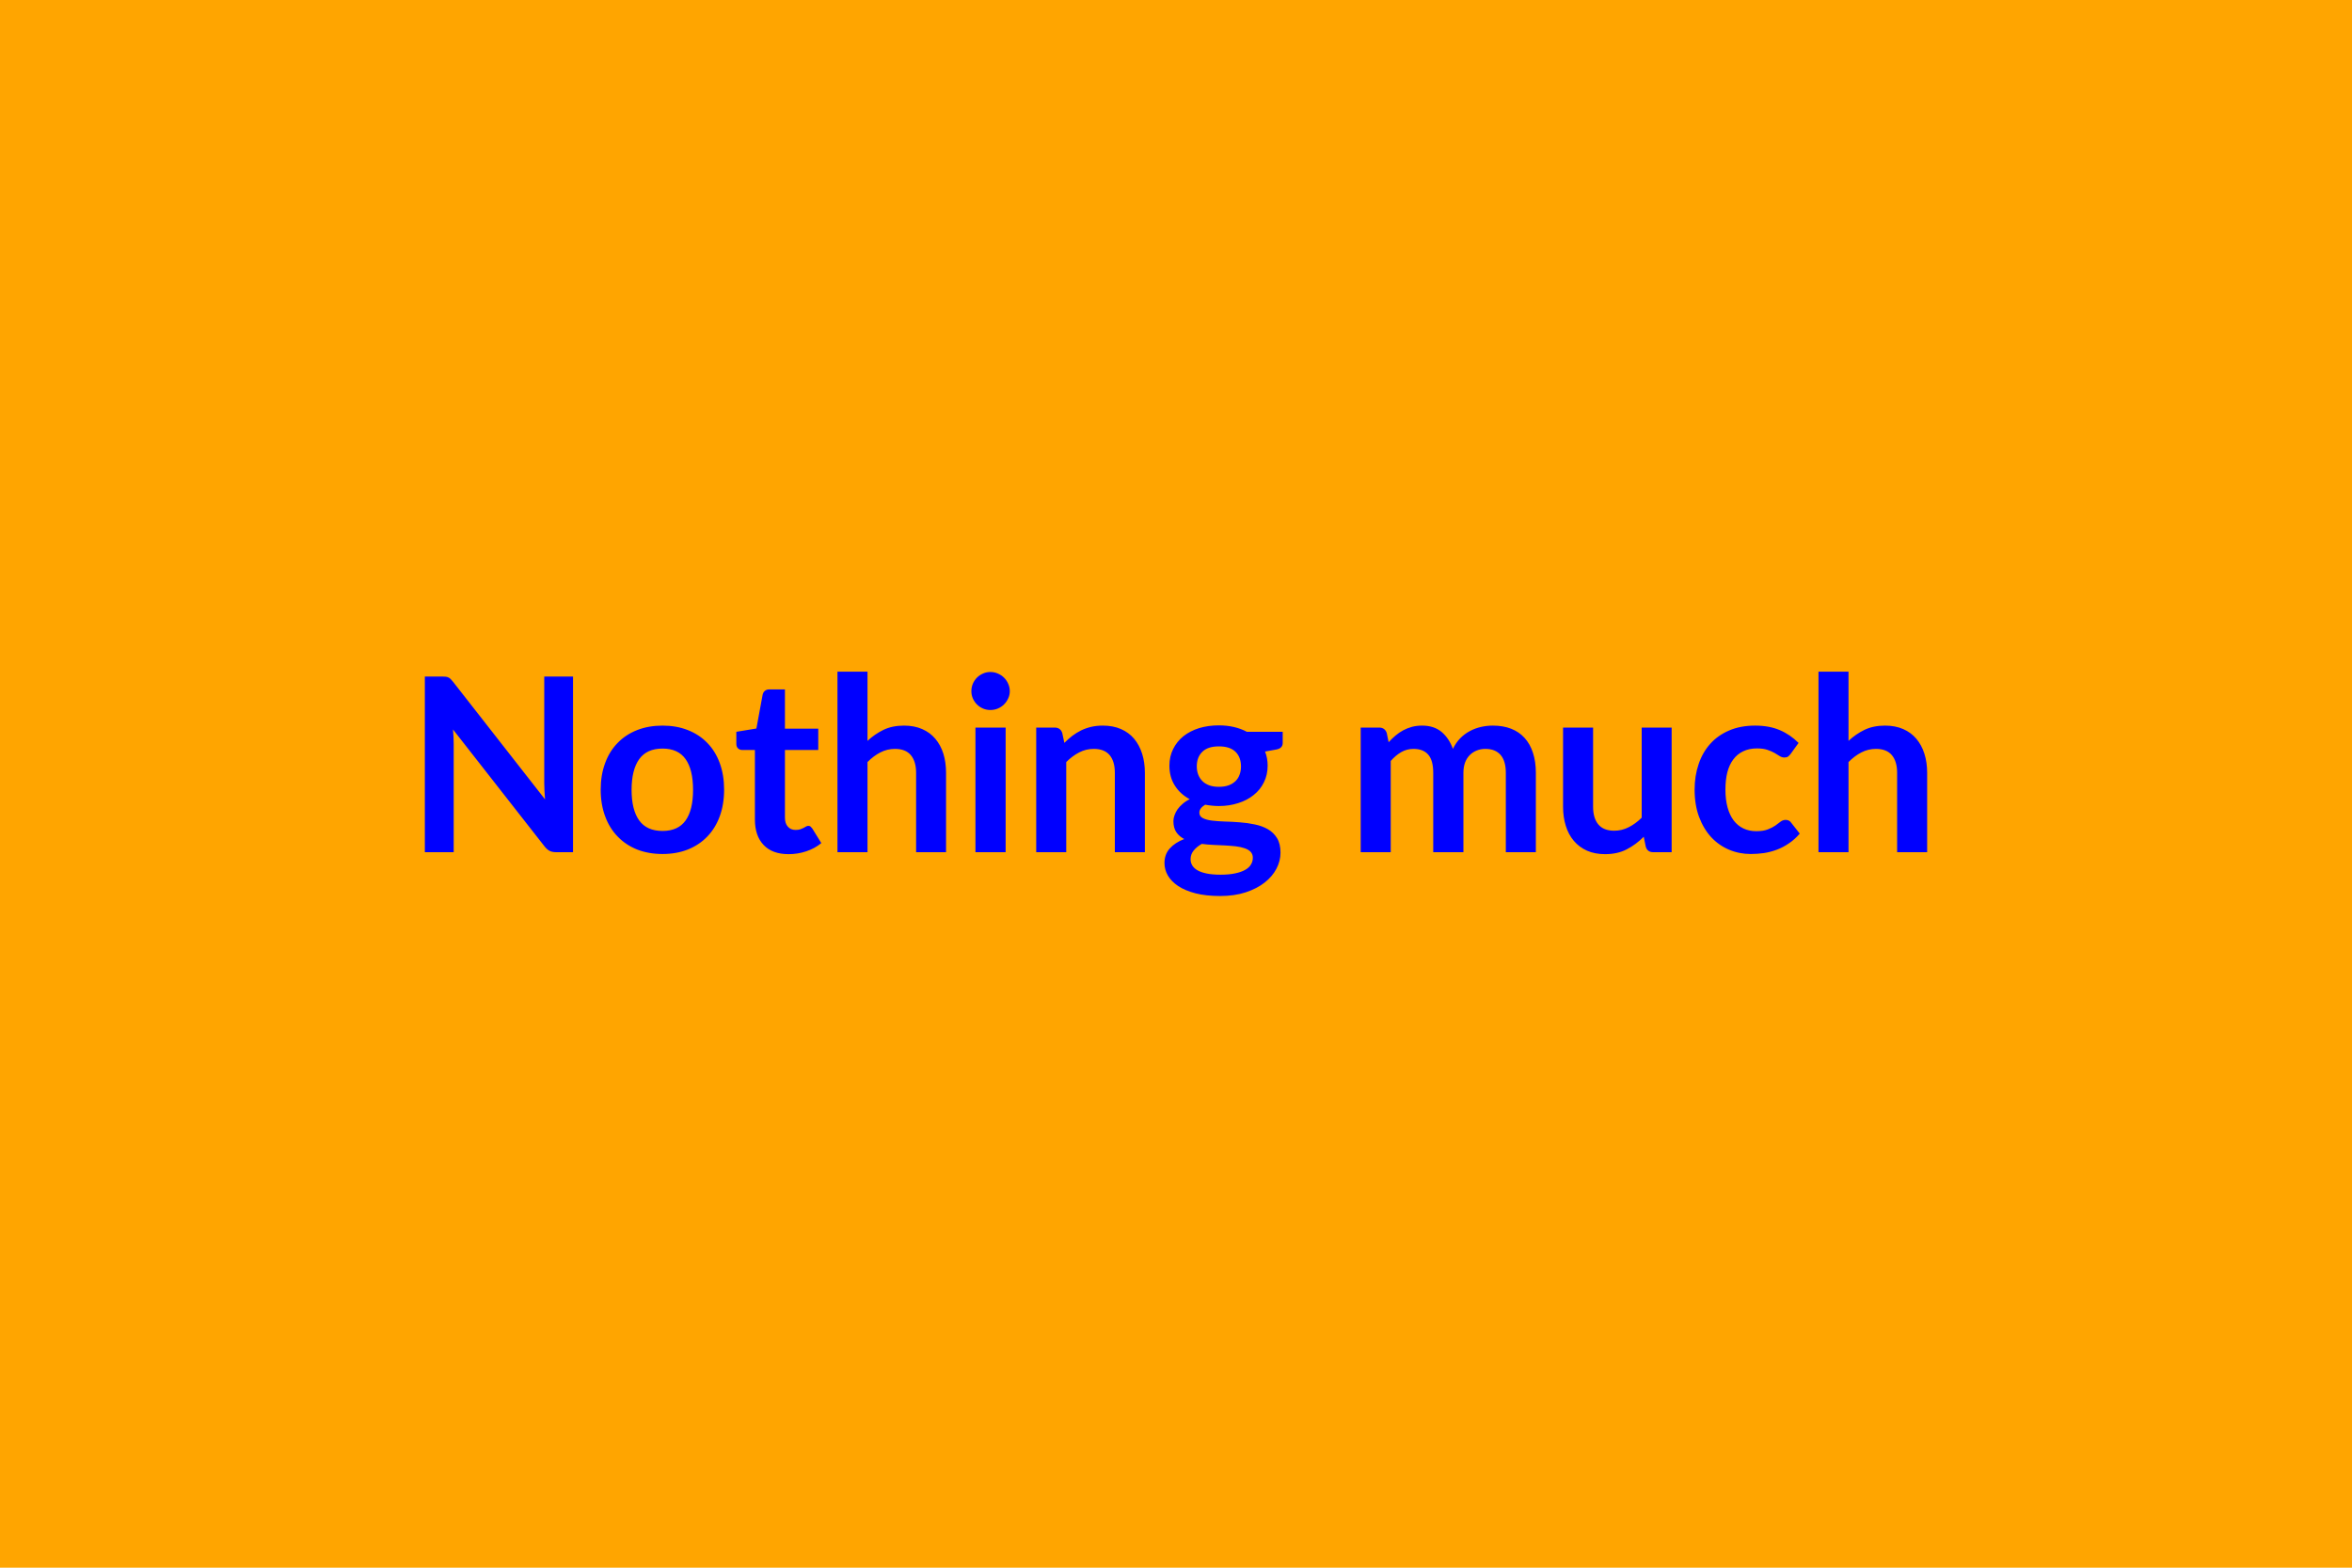
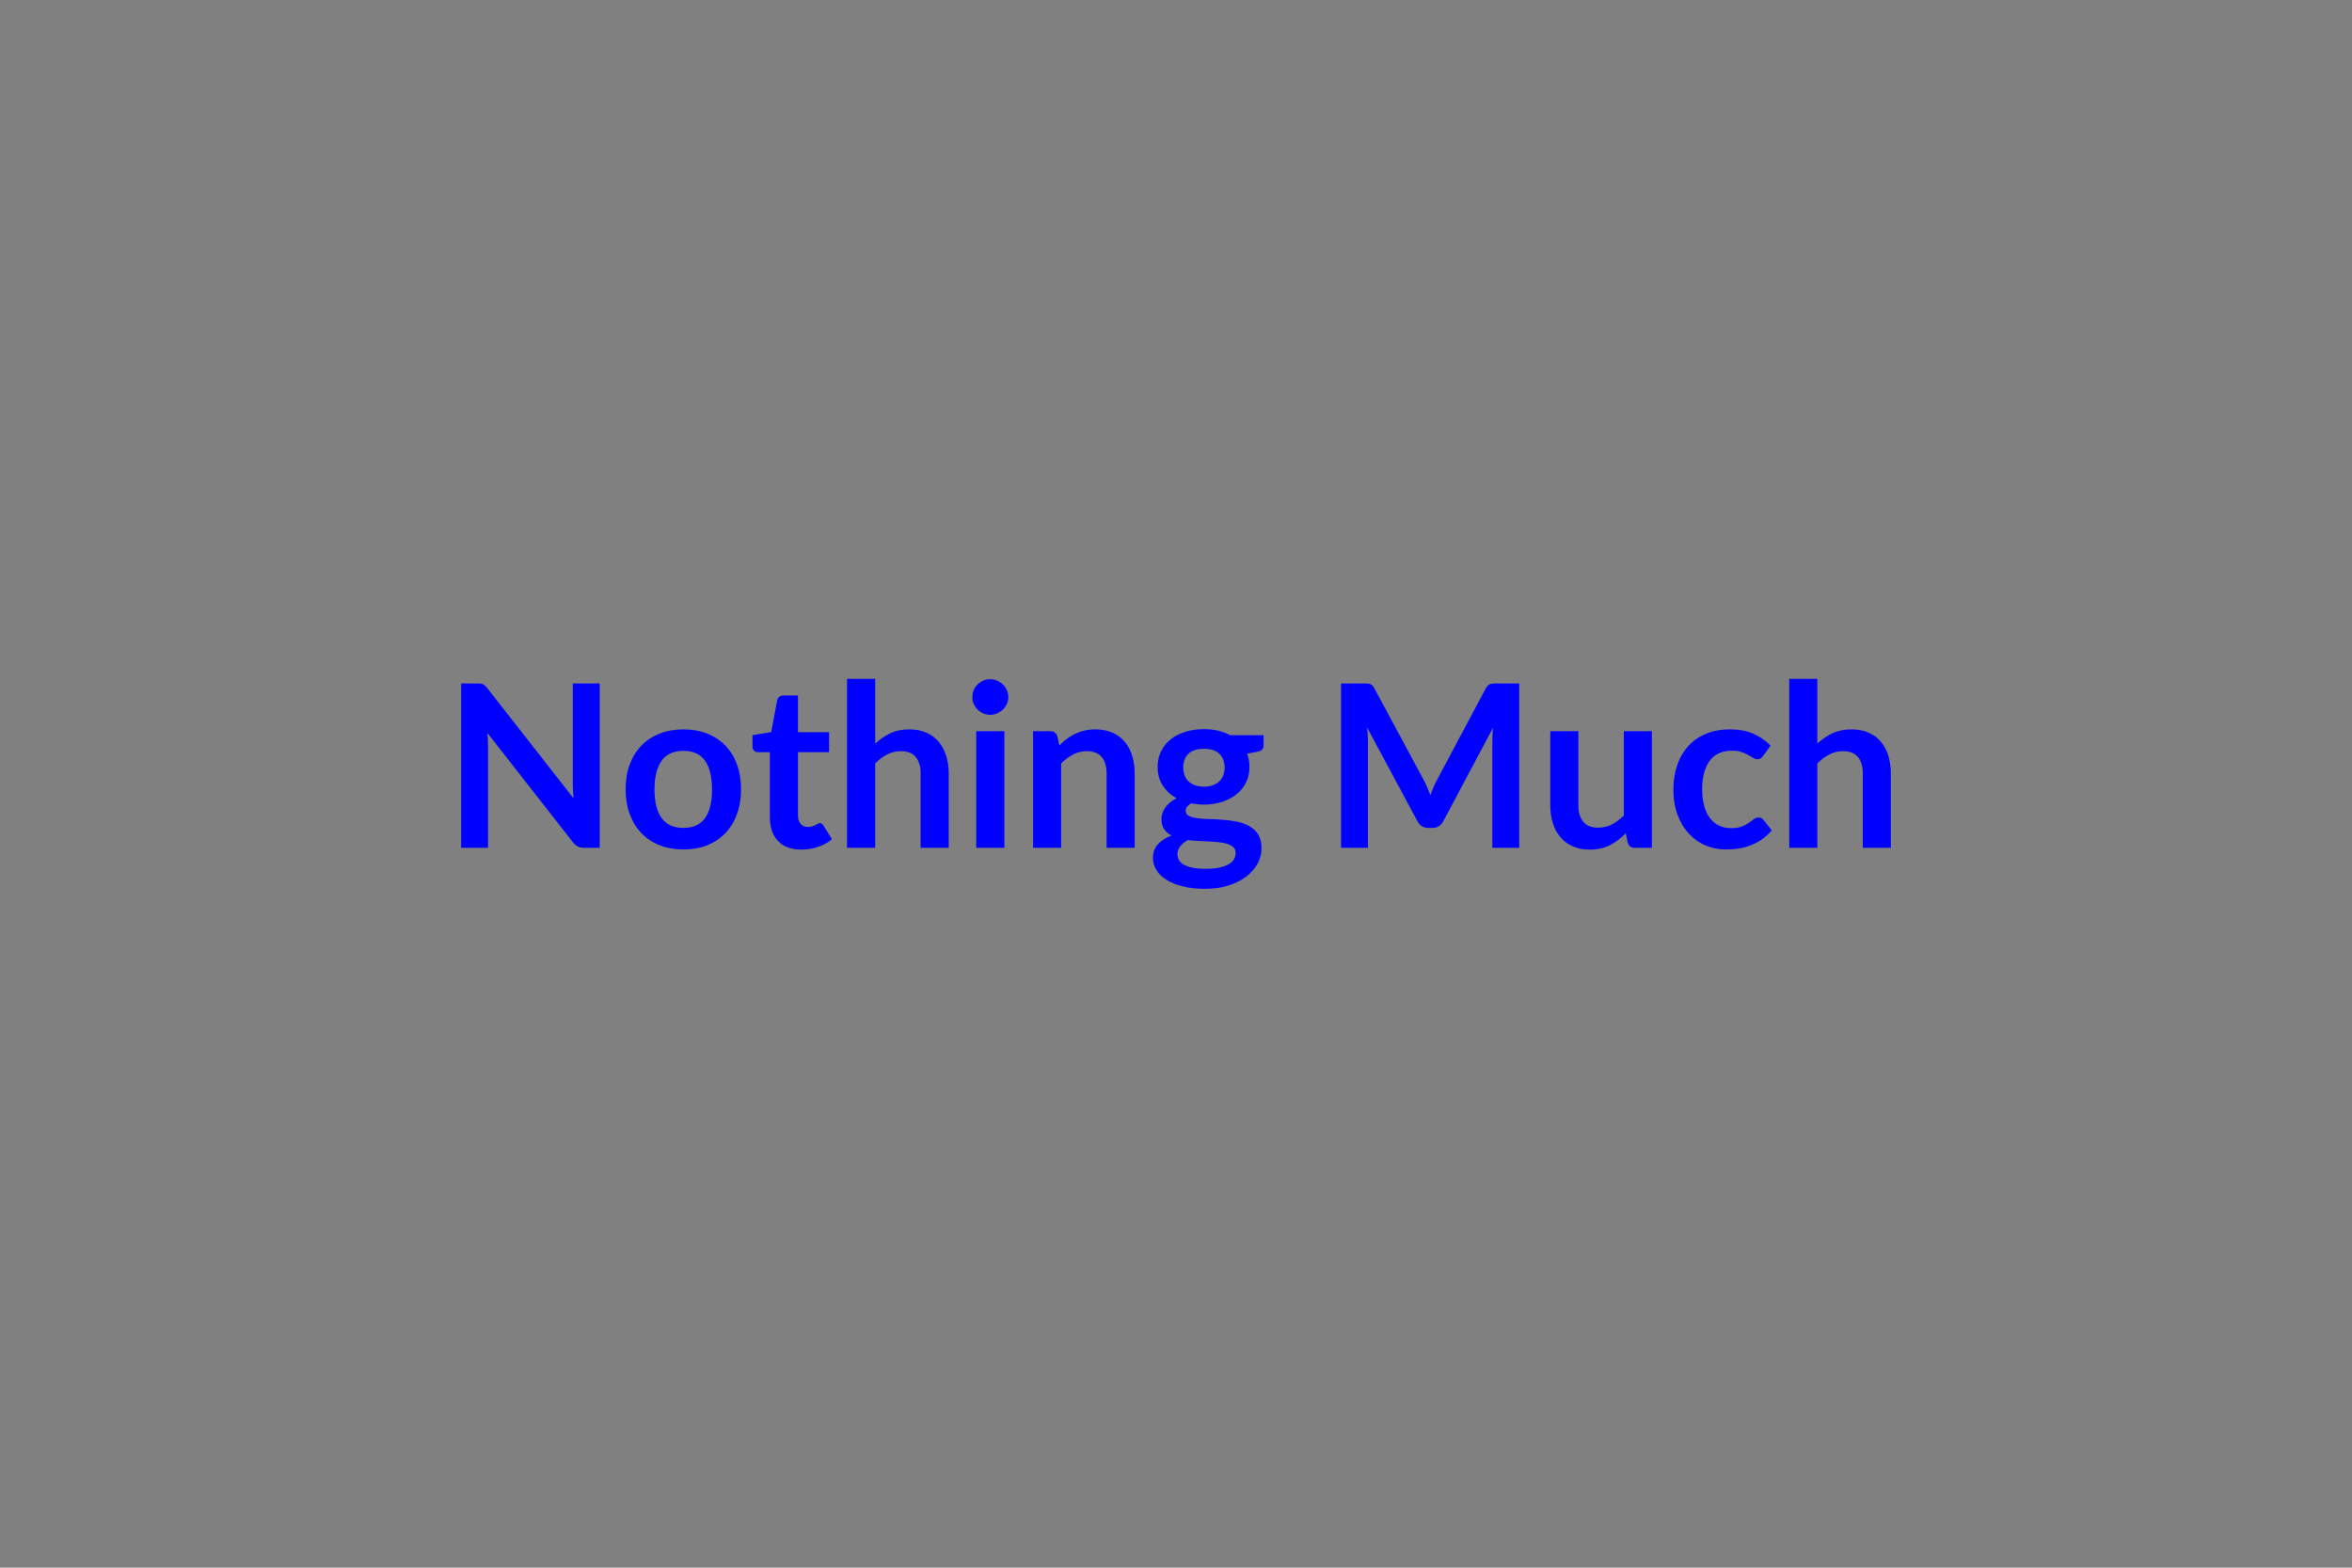
<svg xmlns="http://www.w3.org/2000/svg" width="300" height="200" viewBox="0 0 300 200">
-   <rect width="100%" height="100%" fill="#FFA500" />
-   <path d="M69.42 86.31L73.09 86.31L73.09 108.72L70.95 108.72Q70.45 108.72 70.12 108.56Q69.79 108.39 69.48 108.01L69.48 108.01L57.78 93.06Q57.87 94.09 57.87 94.95L57.87 94.95L57.87 108.72L54.19 108.72L54.19 86.31L56.38 86.31Q56.64 86.31 56.84 86.33Q57.03 86.35 57.18 86.42Q57.33 86.49 57.47 86.62Q57.60 86.76 57.78 86.97L57.78 86.97L69.52 101.98Q69.48 101.43 69.45 100.91Q69.42 100.38 69.42 99.93L69.42 99.93L69.42 86.31ZM84.51 92.57L84.51 92.57Q86.28 92.57 87.73 93.14Q89.18 93.71 90.21 94.77Q91.24 95.82 91.80 97.34Q92.36 98.86 92.36 100.74L92.36 100.74Q92.36 102.63 91.80 104.15Q91.24 105.67 90.21 106.73Q89.18 107.80 87.73 108.38Q86.28 108.95 84.51 108.95L84.51 108.95Q82.73 108.95 81.27 108.38Q79.82 107.80 78.79 106.73Q77.75 105.67 77.19 104.15Q76.62 102.63 76.62 100.74L76.62 100.74Q76.62 98.86 77.19 97.34Q77.75 95.82 78.79 94.77Q79.82 93.71 81.27 93.14Q82.73 92.57 84.51 92.57ZM84.51 106.01L84.51 106.01Q86.50 106.01 87.45 104.67Q88.40 103.34 88.40 100.77L88.40 100.77Q88.40 98.19 87.45 96.85Q86.50 95.50 84.51 95.50L84.51 95.50Q82.50 95.50 81.53 96.85Q80.56 98.21 80.56 100.77L80.56 100.77Q80.56 103.32 81.53 104.67Q82.50 106.01 84.51 106.01ZM100.59 108.97L100.59 108.97Q98.51 108.97 97.40 107.80Q96.29 106.63 96.29 104.56L96.29 104.56L96.29 95.68L94.67 95.68Q94.36 95.68 94.14 95.48Q93.92 95.28 93.92 94.88L93.92 94.88L93.92 93.36L96.48 92.94L97.28 88.60Q97.36 88.29 97.58 88.12Q97.80 87.95 98.14 87.95L98.14 87.95L100.12 87.95L100.12 92.96L104.37 92.96L104.37 95.68L100.12 95.68L100.12 104.30Q100.12 105.05 100.49 105.46Q100.85 105.88 101.48 105.88L101.48 105.88Q101.84 105.88 102.08 105.80Q102.32 105.71 102.50 105.62Q102.68 105.53 102.82 105.44Q102.96 105.36 103.10 105.36L103.10 105.36Q103.27 105.36 103.38 105.44Q103.48 105.53 103.61 105.70L103.61 105.70L104.76 107.56Q103.92 108.25 102.83 108.61Q101.75 108.97 100.59 108.97ZM110.65 85.69L110.65 94.52Q111.58 93.65 112.69 93.11Q113.81 92.57 115.31 92.57L115.31 92.57Q116.61 92.57 117.62 93.01Q118.63 93.45 119.30 94.25Q119.98 95.05 120.33 96.16Q120.67 97.26 120.67 98.60L120.67 98.60L120.67 108.72L116.85 108.72L116.85 98.60Q116.85 97.14 116.18 96.34Q115.51 95.54 114.15 95.54L114.15 95.54Q113.16 95.54 112.29 95.99Q111.42 96.44 110.65 97.22L110.65 97.22L110.65 108.72L106.82 108.72L106.82 85.69L110.65 85.69ZM124.42 92.82L128.27 92.82L128.27 108.72L124.42 108.72L124.42 92.82ZM128.80 88.18L128.80 88.18Q128.80 88.68 128.59 89.11Q128.39 89.55 128.06 89.87Q127.73 90.20 127.28 90.39Q126.83 90.58 126.32 90.58L126.32 90.58Q125.82 90.58 125.38 90.39Q124.94 90.20 124.61 89.87Q124.29 89.55 124.09 89.11Q123.90 88.68 123.90 88.18L123.90 88.18Q123.90 87.67 124.09 87.22Q124.29 86.77 124.61 86.45Q124.94 86.12 125.38 85.93Q125.82 85.73 126.32 85.73L126.32 85.73Q126.83 85.73 127.28 85.93Q127.73 86.12 128.06 86.45Q128.39 86.77 128.59 87.22Q128.80 87.67 128.80 88.18ZM135.49 93.51L135.76 94.77Q136.24 94.29 136.77 93.88Q137.31 93.47 137.90 93.18Q138.50 92.89 139.18 92.73Q139.86 92.57 140.67 92.57L140.67 92.57Q141.97 92.57 142.98 93.01Q143.99 93.45 144.66 94.25Q145.33 95.05 145.68 96.16Q146.03 97.26 146.03 98.60L146.03 98.60L146.03 108.72L142.20 108.72L142.20 98.60Q142.20 97.14 141.54 96.34Q140.87 95.54 139.51 95.54L139.51 95.54Q138.51 95.54 137.65 95.99Q136.78 96.44 136.00 97.22L136.00 97.22L136.00 108.72L132.17 108.72L132.17 92.82L134.52 92.82Q135.26 92.82 135.49 93.51L135.49 93.51ZM155.47 100.38L155.47 100.38Q156.18 100.38 156.71 100.19Q157.24 99.99 157.59 99.65Q157.94 99.31 158.11 98.83Q158.29 98.35 158.29 97.78L158.29 97.78Q158.29 96.60 157.59 95.91Q156.88 95.22 155.47 95.22L155.47 95.22Q154.06 95.22 153.36 95.91Q152.65 96.60 152.65 97.78L152.65 97.78Q152.65 98.33 152.83 98.81Q153.01 99.29 153.36 99.64Q153.70 99.99 154.24 100.19Q154.77 100.38 155.47 100.38ZM159.80 109.43L159.80 109.43Q159.80 108.97 159.52 108.67Q159.24 108.38 158.76 108.22Q158.28 108.05 157.63 107.97Q156.99 107.90 156.27 107.86Q155.55 107.82 154.78 107.79Q154.01 107.76 153.29 107.66L153.29 107.66Q152.65 108.02 152.26 108.50Q151.86 108.98 151.86 109.62L151.86 109.62Q151.86 110.04 152.07 110.40Q152.28 110.76 152.74 111.03Q153.19 111.29 153.92 111.44Q154.65 111.59 155.70 111.59L155.70 111.59Q156.77 111.59 157.55 111.42Q158.32 111.26 158.83 110.97Q159.33 110.69 159.56 110.29Q159.80 109.90 159.80 109.43ZM159.04 93.36L163.61 93.36L163.61 94.78Q163.61 95.47 162.79 95.62L162.79 95.62L161.36 95.88Q161.69 96.71 161.69 97.68L161.69 97.68Q161.69 98.86 161.21 99.81Q160.74 100.77 159.90 101.43Q159.07 102.10 157.93 102.46Q156.79 102.83 155.47 102.83L155.47 102.83Q155.01 102.83 154.57 102.78Q154.14 102.74 153.72 102.66L153.72 102.66Q152.98 103.11 152.98 103.67L152.98 103.67Q152.98 104.15 153.42 104.37Q153.86 104.60 154.59 104.69Q155.32 104.78 156.25 104.81Q157.18 104.83 158.15 104.91Q159.13 104.98 160.06 105.18Q160.99 105.37 161.72 105.79Q162.45 106.21 162.89 106.93Q163.33 107.65 163.33 108.78L163.33 108.78Q163.33 109.83 162.81 110.83Q162.29 111.82 161.31 112.59Q160.32 113.37 158.89 113.84Q157.46 114.31 155.63 114.31L155.63 114.31Q153.83 114.31 152.50 113.97Q151.16 113.62 150.28 113.04Q149.40 112.45 148.96 111.69Q148.53 110.94 148.53 110.11L148.53 110.11Q148.53 109.00 149.20 108.25Q149.88 107.49 151.05 107.04L151.05 107.04Q150.42 106.72 150.05 106.18Q149.67 105.63 149.67 104.75L149.67 104.75Q149.67 104.39 149.81 104.01Q149.94 103.63 150.19 103.26Q150.45 102.89 150.84 102.56Q151.22 102.22 151.75 101.96L151.75 101.96Q150.54 101.31 149.85 100.22Q149.16 99.14 149.16 97.68L149.16 97.68Q149.16 96.50 149.64 95.55Q150.11 94.60 150.95 93.92Q151.80 93.25 152.95 92.89Q154.11 92.54 155.47 92.54L155.47 92.54Q156.49 92.54 157.39 92.75Q158.29 92.96 159.04 93.36L159.04 93.36ZM177.39 108.72L173.56 108.72L173.56 92.82L175.90 92.82Q176.64 92.82 176.88 93.51L176.88 93.51L177.12 94.69Q177.54 94.23 178.00 93.84Q178.46 93.45 178.98 93.17Q179.50 92.89 180.09 92.73Q180.69 92.57 181.40 92.57L181.40 92.57Q182.91 92.57 183.88 93.38Q184.84 94.20 185.32 95.54L185.32 95.54Q185.70 94.75 186.25 94.19Q186.81 93.62 187.48 93.27Q188.15 92.91 188.90 92.74Q189.65 92.57 190.41 92.57L190.41 92.57Q191.73 92.57 192.75 92.97Q193.77 93.37 194.47 94.15Q195.17 94.92 195.53 96.04Q195.90 97.16 195.90 98.60L195.90 98.60L195.90 108.72L192.07 108.72L192.07 98.60Q192.07 97.08 191.40 96.31Q190.73 95.54 189.45 95.54L189.45 95.54Q188.86 95.54 188.35 95.75Q187.85 95.95 187.47 96.33Q187.09 96.71 186.87 97.28Q186.66 97.85 186.66 98.60L186.66 98.60L186.66 108.72L182.81 108.72L182.81 98.60Q182.81 97.00 182.17 96.27Q181.53 95.54 180.29 95.54L180.29 95.54Q179.45 95.54 178.73 95.95Q178.01 96.37 177.39 97.08L177.39 97.08L177.39 108.72ZM209.40 92.82L213.22 92.82L213.22 108.72L210.88 108.72Q210.12 108.72 209.92 108.02L209.92 108.02L209.66 106.75Q208.68 107.74 207.50 108.35Q206.33 108.97 204.73 108.97L204.73 108.97Q203.43 108.97 202.43 108.53Q201.43 108.08 200.75 107.28Q200.06 106.47 199.72 105.36Q199.37 104.25 199.37 102.92L199.37 102.92L199.37 92.82L203.20 92.82L203.20 102.92Q203.20 104.38 203.87 105.18Q204.54 105.98 205.89 105.98L205.89 105.98Q206.88 105.98 207.75 105.53Q208.62 105.09 209.40 104.32L209.40 104.32L209.40 92.82ZM229.41 94.78L228.40 96.18Q228.23 96.40 228.07 96.52Q227.90 96.64 227.59 96.64L227.59 96.64Q227.30 96.64 227.02 96.47Q226.74 96.29 226.35 96.06Q225.97 95.84 225.43 95.66Q224.90 95.48 224.11 95.48L224.11 95.48Q223.10 95.48 222.34 95.85Q221.58 96.21 221.08 96.89Q220.57 97.57 220.32 98.54Q220.08 99.51 220.08 100.74L220.08 100.74Q220.08 102.01 220.35 103.00Q220.62 103.99 221.13 104.67Q221.64 105.34 222.37 105.69Q223.10 106.04 224.01 106.04L224.01 106.04Q224.93 106.04 225.49 105.81Q226.06 105.59 226.45 105.32Q226.83 105.05 227.12 104.82Q227.41 104.60 227.76 104.60L227.76 104.60Q228.23 104.60 228.46 104.95L228.46 104.95L229.56 106.35Q228.93 107.09 228.18 107.59Q227.44 108.10 226.64 108.40Q225.84 108.70 225.00 108.83Q224.15 108.95 223.31 108.95L223.31 108.95Q221.84 108.95 220.54 108.40Q219.24 107.85 218.26 106.80Q217.29 105.74 216.72 104.22Q216.15 102.69 216.15 100.74L216.15 100.74Q216.15 98.98 216.66 97.49Q217.16 95.99 218.14 94.90Q219.11 93.81 220.56 93.19Q222.00 92.57 223.87 92.57L223.87 92.57Q225.66 92.57 227.00 93.14Q228.34 93.71 229.41 94.78L229.41 94.78ZM235.78 85.69L235.78 94.52Q236.71 93.65 237.82 93.11Q238.94 92.57 240.44 92.57L240.44 92.57Q241.74 92.57 242.75 93.01Q243.76 93.45 244.43 94.25Q245.11 95.05 245.46 96.16Q245.81 97.26 245.81 98.60L245.81 98.60L245.81 108.72L241.98 108.72L241.98 98.60Q241.98 97.14 241.31 96.34Q240.64 95.54 239.28 95.54L239.28 95.54Q238.29 95.54 237.42 95.99Q236.55 96.44 235.78 97.22L235.78 97.22L235.78 108.72L231.95 108.72L231.95 85.69L235.78 85.69Z" fill="#0000FF" />
+   <rect width="100%" height="100%" fill="#808080" />
+   <path d="M73.06 87.19L76.49 87.19L76.49 108.16L74.49 108.16Q74.03 108.16 73.72 108.00Q73.40 107.85 73.11 107.49L73.11 107.49L62.17 93.51Q62.25 94.47 62.25 95.28L62.25 95.28L62.25 108.16L58.82 108.16L58.82 87.19L60.86 87.19Q61.11 87.19 61.29 87.21Q61.47 87.23 61.61 87.30Q61.75 87.36 61.88 87.49Q62.01 87.61 62.17 87.81L62.17 87.81L73.16 101.85Q73.11 101.34 73.08 100.85Q73.06 100.36 73.06 99.93L73.06 99.93L73.06 87.19ZM87.18 93.05L87.18 93.05Q88.83 93.05 90.19 93.58Q91.54 94.12 92.51 95.11Q93.47 96.09 93.99 97.51Q94.52 98.93 94.52 100.69L94.52 100.69Q94.52 102.46 93.99 103.88Q93.47 105.30 92.51 106.30Q91.54 107.30 90.19 107.84Q88.83 108.37 87.18 108.37L87.18 108.37Q85.51 108.37 84.15 107.84Q82.79 107.30 81.82 106.30Q80.86 105.30 80.33 103.88Q79.80 102.46 79.80 100.69L79.80 100.69Q79.80 98.93 80.33 97.51Q80.86 96.09 81.82 95.11Q82.79 94.12 84.15 93.58Q85.51 93.05 87.18 93.05ZM87.18 105.62L87.18 105.62Q89.03 105.62 89.93 104.37Q90.82 103.12 90.82 100.72L90.82 100.72Q90.82 98.31 89.93 97.05Q89.03 95.79 87.18 95.79L87.18 95.79Q85.29 95.79 84.39 97.06Q83.48 98.33 83.48 100.72L83.48 100.72Q83.48 103.11 84.39 104.36Q85.29 105.62 87.18 105.62ZM102.22 108.39L102.22 108.39Q100.27 108.39 99.24 107.29Q98.20 106.20 98.20 104.27L98.20 104.27L98.20 95.96L96.68 95.96Q96.39 95.96 96.18 95.77Q95.98 95.58 95.98 95.21L95.98 95.21L95.98 93.79L98.37 93.40L99.13 89.34Q99.20 89.05 99.40 88.89Q99.61 88.73 99.92 88.73L99.92 88.73L101.78 88.73L101.78 93.41L105.75 93.41L105.75 95.96L101.78 95.96L101.78 104.02Q101.78 104.72 102.12 105.11Q102.46 105.50 103.06 105.50L103.06 105.50Q103.39 105.50 103.61 105.42Q103.84 105.34 104.01 105.26Q104.17 105.17 104.30 105.09Q104.43 105.01 104.56 105.01L104.56 105.01Q104.72 105.01 104.83 105.09Q104.93 105.17 105.04 105.33L105.04 105.33L106.12 107.07Q105.33 107.72 104.32 108.05Q103.30 108.39 102.22 108.39ZM111.63 86.61L111.63 94.87Q112.50 94.06 113.54 93.55Q114.58 93.05 115.99 93.05L115.99 93.05Q117.21 93.05 118.15 93.46Q119.09 93.87 119.72 94.62Q120.35 95.37 120.68 96.40Q121.01 97.44 121.01 98.69L121.01 98.69L121.01 108.16L117.43 108.16L117.43 98.69Q117.43 97.32 116.80 96.58Q116.18 95.83 114.90 95.83L114.90 95.83Q113.97 95.83 113.16 96.25Q112.35 96.67 111.63 97.40L111.63 97.40L111.63 108.16L108.04 108.16L108.04 86.61L111.63 86.61ZM124.52 93.28L128.11 93.28L128.11 108.16L124.52 108.16L124.52 93.28ZM128.61 88.94L128.61 88.94Q128.61 89.41 128.42 89.81Q128.23 90.22 127.92 90.52Q127.60 90.83 127.18 91.01Q126.76 91.19 126.29 91.19L126.29 91.19Q125.82 91.19 125.41 91.01Q124.99 90.83 124.69 90.52Q124.39 90.22 124.20 89.81Q124.02 89.41 124.02 88.94L124.02 88.94Q124.02 88.47 124.20 88.04Q124.39 87.62 124.69 87.32Q124.99 87.02 125.41 86.83Q125.82 86.65 126.29 86.65L126.29 86.65Q126.76 86.65 127.18 86.83Q127.60 87.02 127.92 87.32Q128.23 87.62 128.42 88.04Q128.61 88.47 128.61 88.94ZM134.87 93.93L135.12 95.11Q135.57 94.66 136.07 94.27Q136.57 93.89 137.12 93.62Q137.68 93.35 138.32 93.20Q138.96 93.05 139.71 93.05L139.71 93.05Q140.93 93.05 141.87 93.46Q142.82 93.87 143.45 94.62Q144.08 95.37 144.40 96.40Q144.73 97.44 144.73 98.69L144.73 98.69L144.73 108.16L141.15 108.16L141.15 98.69Q141.15 97.32 140.52 96.58Q139.90 95.83 138.62 95.83L138.62 95.83Q137.70 95.83 136.88 96.25Q136.07 96.67 135.35 97.40L135.35 97.40L135.35 108.16L131.77 108.16L131.77 93.28L133.96 93.28Q134.65 93.28 134.87 93.93L134.87 93.93ZM153.56 100.36L153.56 100.36Q154.23 100.36 154.72 100.17Q155.21 99.99 155.54 99.67Q155.87 99.35 156.03 98.91Q156.20 98.46 156.20 97.92L156.20 97.92Q156.20 96.82 155.54 96.17Q154.88 95.53 153.56 95.53L153.56 95.53Q152.24 95.53 151.58 96.17Q150.92 96.82 150.92 97.92L150.92 97.92Q150.92 98.44 151.09 98.89Q151.25 99.34 151.58 99.67Q151.91 99.99 152.41 100.17Q152.91 100.36 153.56 100.36ZM157.61 108.82L157.61 108.82Q157.61 108.39 157.34 108.11Q157.08 107.84 156.63 107.69Q156.18 107.53 155.58 107.46Q154.98 107.39 154.31 107.35Q153.63 107.32 152.91 107.29Q152.20 107.26 151.52 107.17L151.52 107.17Q150.92 107.50 150.55 107.95Q150.18 108.40 150.18 109.00L150.18 109.00Q150.18 109.39 150.38 109.73Q150.57 110.07 151.00 110.32Q151.43 110.56 152.11 110.70Q152.79 110.84 153.78 110.84L153.78 110.84Q154.78 110.84 155.50 110.69Q156.23 110.53 156.70 110.27Q157.17 110.00 157.39 109.63Q157.61 109.26 157.61 108.82ZM156.89 93.79L161.17 93.79L161.17 95.12Q161.17 95.76 160.40 95.90L160.40 95.90L159.07 96.15Q159.37 96.92 159.37 97.83L159.37 97.83Q159.37 98.93 158.93 99.83Q158.49 100.72 157.71 101.34Q156.92 101.96 155.86 102.31Q154.79 102.65 153.56 102.65L153.56 102.65Q153.12 102.65 152.72 102.60Q152.31 102.56 151.92 102.49L151.92 102.49Q151.23 102.91 151.23 103.43L151.23 103.43Q151.23 103.88 151.64 104.09Q152.05 104.30 152.73 104.39Q153.41 104.47 154.28 104.50Q155.15 104.52 156.07 104.59Q156.98 104.66 157.85 104.84Q158.72 105.02 159.40 105.42Q160.08 105.81 160.50 106.48Q160.91 107.16 160.91 108.21L160.91 108.21Q160.91 109.20 160.43 110.13Q159.94 111.06 159.02 111.78Q158.10 112.51 156.76 112.95Q155.42 113.39 153.70 113.39L153.70 113.39Q152.02 113.39 150.78 113.06Q149.53 112.74 148.70 112.19Q147.88 111.65 147.47 110.94Q147.06 110.23 147.06 109.46L147.06 109.46Q147.06 108.42 147.69 107.71Q148.33 107.01 149.43 106.59L149.43 106.59Q148.83 106.29 148.48 105.78Q148.14 105.27 148.14 104.44L148.14 104.44Q148.14 104.11 148.26 103.76Q148.38 103.40 148.62 103.05Q148.86 102.70 149.22 102.39Q149.59 102.08 150.08 101.83L150.08 101.83Q148.95 101.23 148.30 100.21Q147.66 99.20 147.66 97.83L147.66 97.83Q147.66 96.73 148.10 95.84Q148.54 94.95 149.33 94.32Q150.12 93.69 151.20 93.35Q152.28 93.02 153.56 93.02L153.56 93.02Q154.52 93.02 155.36 93.21Q156.20 93.41 156.89 93.79L156.89 93.79ZM190.84 87.19L193.78 87.19L193.78 108.16L190.35 108.16L190.35 94.61Q190.35 93.80 190.43 92.86L190.43 92.86L184.10 104.76Q183.65 105.62 182.72 105.62L182.72 105.62L182.17 105.62Q181.24 105.62 180.79 104.76L180.79 104.76L174.38 92.82Q174.43 93.29 174.45 93.76Q174.48 94.22 174.48 94.61L174.48 94.61L174.48 108.16L171.05 108.16L171.05 87.19L173.99 87.19Q174.25 87.19 174.44 87.20Q174.63 87.22 174.78 87.28Q174.93 87.33 175.06 87.46Q175.18 87.60 175.30 87.81L175.30 87.81L181.57 99.46Q181.82 99.92 182.03 100.41Q182.24 100.91 182.44 101.43L182.44 101.43Q182.65 100.89 182.86 100.39Q183.08 99.89 183.33 99.43L183.33 99.43L189.52 87.81Q189.64 87.60 189.77 87.46Q189.90 87.33 190.05 87.28Q190.20 87.22 190.39 87.20Q190.58 87.19 190.84 87.19L190.84 87.19ZM207.12 93.28L210.70 93.28L210.70 108.16L208.51 108.16Q207.80 108.16 207.62 107.50L207.62 107.50L207.37 106.31Q206.46 107.24 205.35 107.82Q204.25 108.39 202.76 108.39L202.76 108.39Q201.54 108.39 200.61 107.97Q199.67 107.56 199.03 106.81Q198.39 106.05 198.07 105.02Q197.74 103.98 197.74 102.73L197.74 102.73L197.74 93.28L201.32 93.28L201.32 102.73Q201.32 104.10 201.95 104.84Q202.58 105.59 203.85 105.59L203.85 105.59Q204.77 105.59 205.59 105.18Q206.40 104.76 207.12 104.04L207.12 104.04L207.12 93.28ZM225.84 95.12L224.90 96.43Q224.74 96.63 224.59 96.74Q224.44 96.86 224.15 96.86L224.15 96.86Q223.87 96.86 223.61 96.69Q223.35 96.53 222.99 96.32Q222.62 96.11 222.12 95.94Q221.62 95.77 220.88 95.77L220.88 95.77Q219.94 95.77 219.23 96.11Q218.52 96.45 218.05 97.09Q217.58 97.73 217.35 98.64Q217.11 99.54 217.11 100.69L217.11 100.69Q217.11 101.88 217.37 102.81Q217.62 103.73 218.10 104.36Q218.58 105.00 219.26 105.32Q219.94 105.65 220.80 105.65L220.80 105.65Q221.65 105.65 222.18 105.44Q222.71 105.23 223.07 104.97Q223.44 104.72 223.70 104.51Q223.97 104.30 224.31 104.30L224.31 104.30Q224.74 104.30 224.96 104.63L224.96 104.63L225.99 105.94Q225.39 106.63 224.70 107.11Q224.00 107.58 223.25 107.86Q222.51 108.14 221.72 108.26Q220.93 108.37 220.14 108.37L220.14 108.37Q218.77 108.37 217.55 107.86Q216.33 107.34 215.42 106.36Q214.50 105.37 213.97 103.94Q213.44 102.52 213.44 100.69L213.44 100.69Q213.44 99.05 213.92 97.65Q214.39 96.25 215.30 95.23Q216.21 94.21 217.56 93.63Q218.91 93.05 220.67 93.05L220.67 93.05Q222.33 93.05 223.59 93.58Q224.84 94.12 225.84 95.12L225.84 95.12ZM231.80 86.61L231.80 94.87Q232.67 94.06 233.72 93.55Q234.76 93.05 236.17 93.05L236.17 93.05Q237.38 93.05 238.33 93.46Q239.27 93.87 239.90 94.62Q240.53 95.37 240.86 96.40Q241.18 97.44 241.18 98.69L241.18 98.69L241.18 108.16L237.60 108.16L237.60 98.69Q237.60 97.32 236.98 96.58Q236.35 95.83 235.08 95.83L235.08 95.83Q234.15 95.83 233.34 96.25Q232.53 96.67 231.80 97.40L231.80 97.40L231.80 108.16L228.22 108.16L228.22 86.61L231.80 86.61Z" fill="#0000FF" />
</svg>
